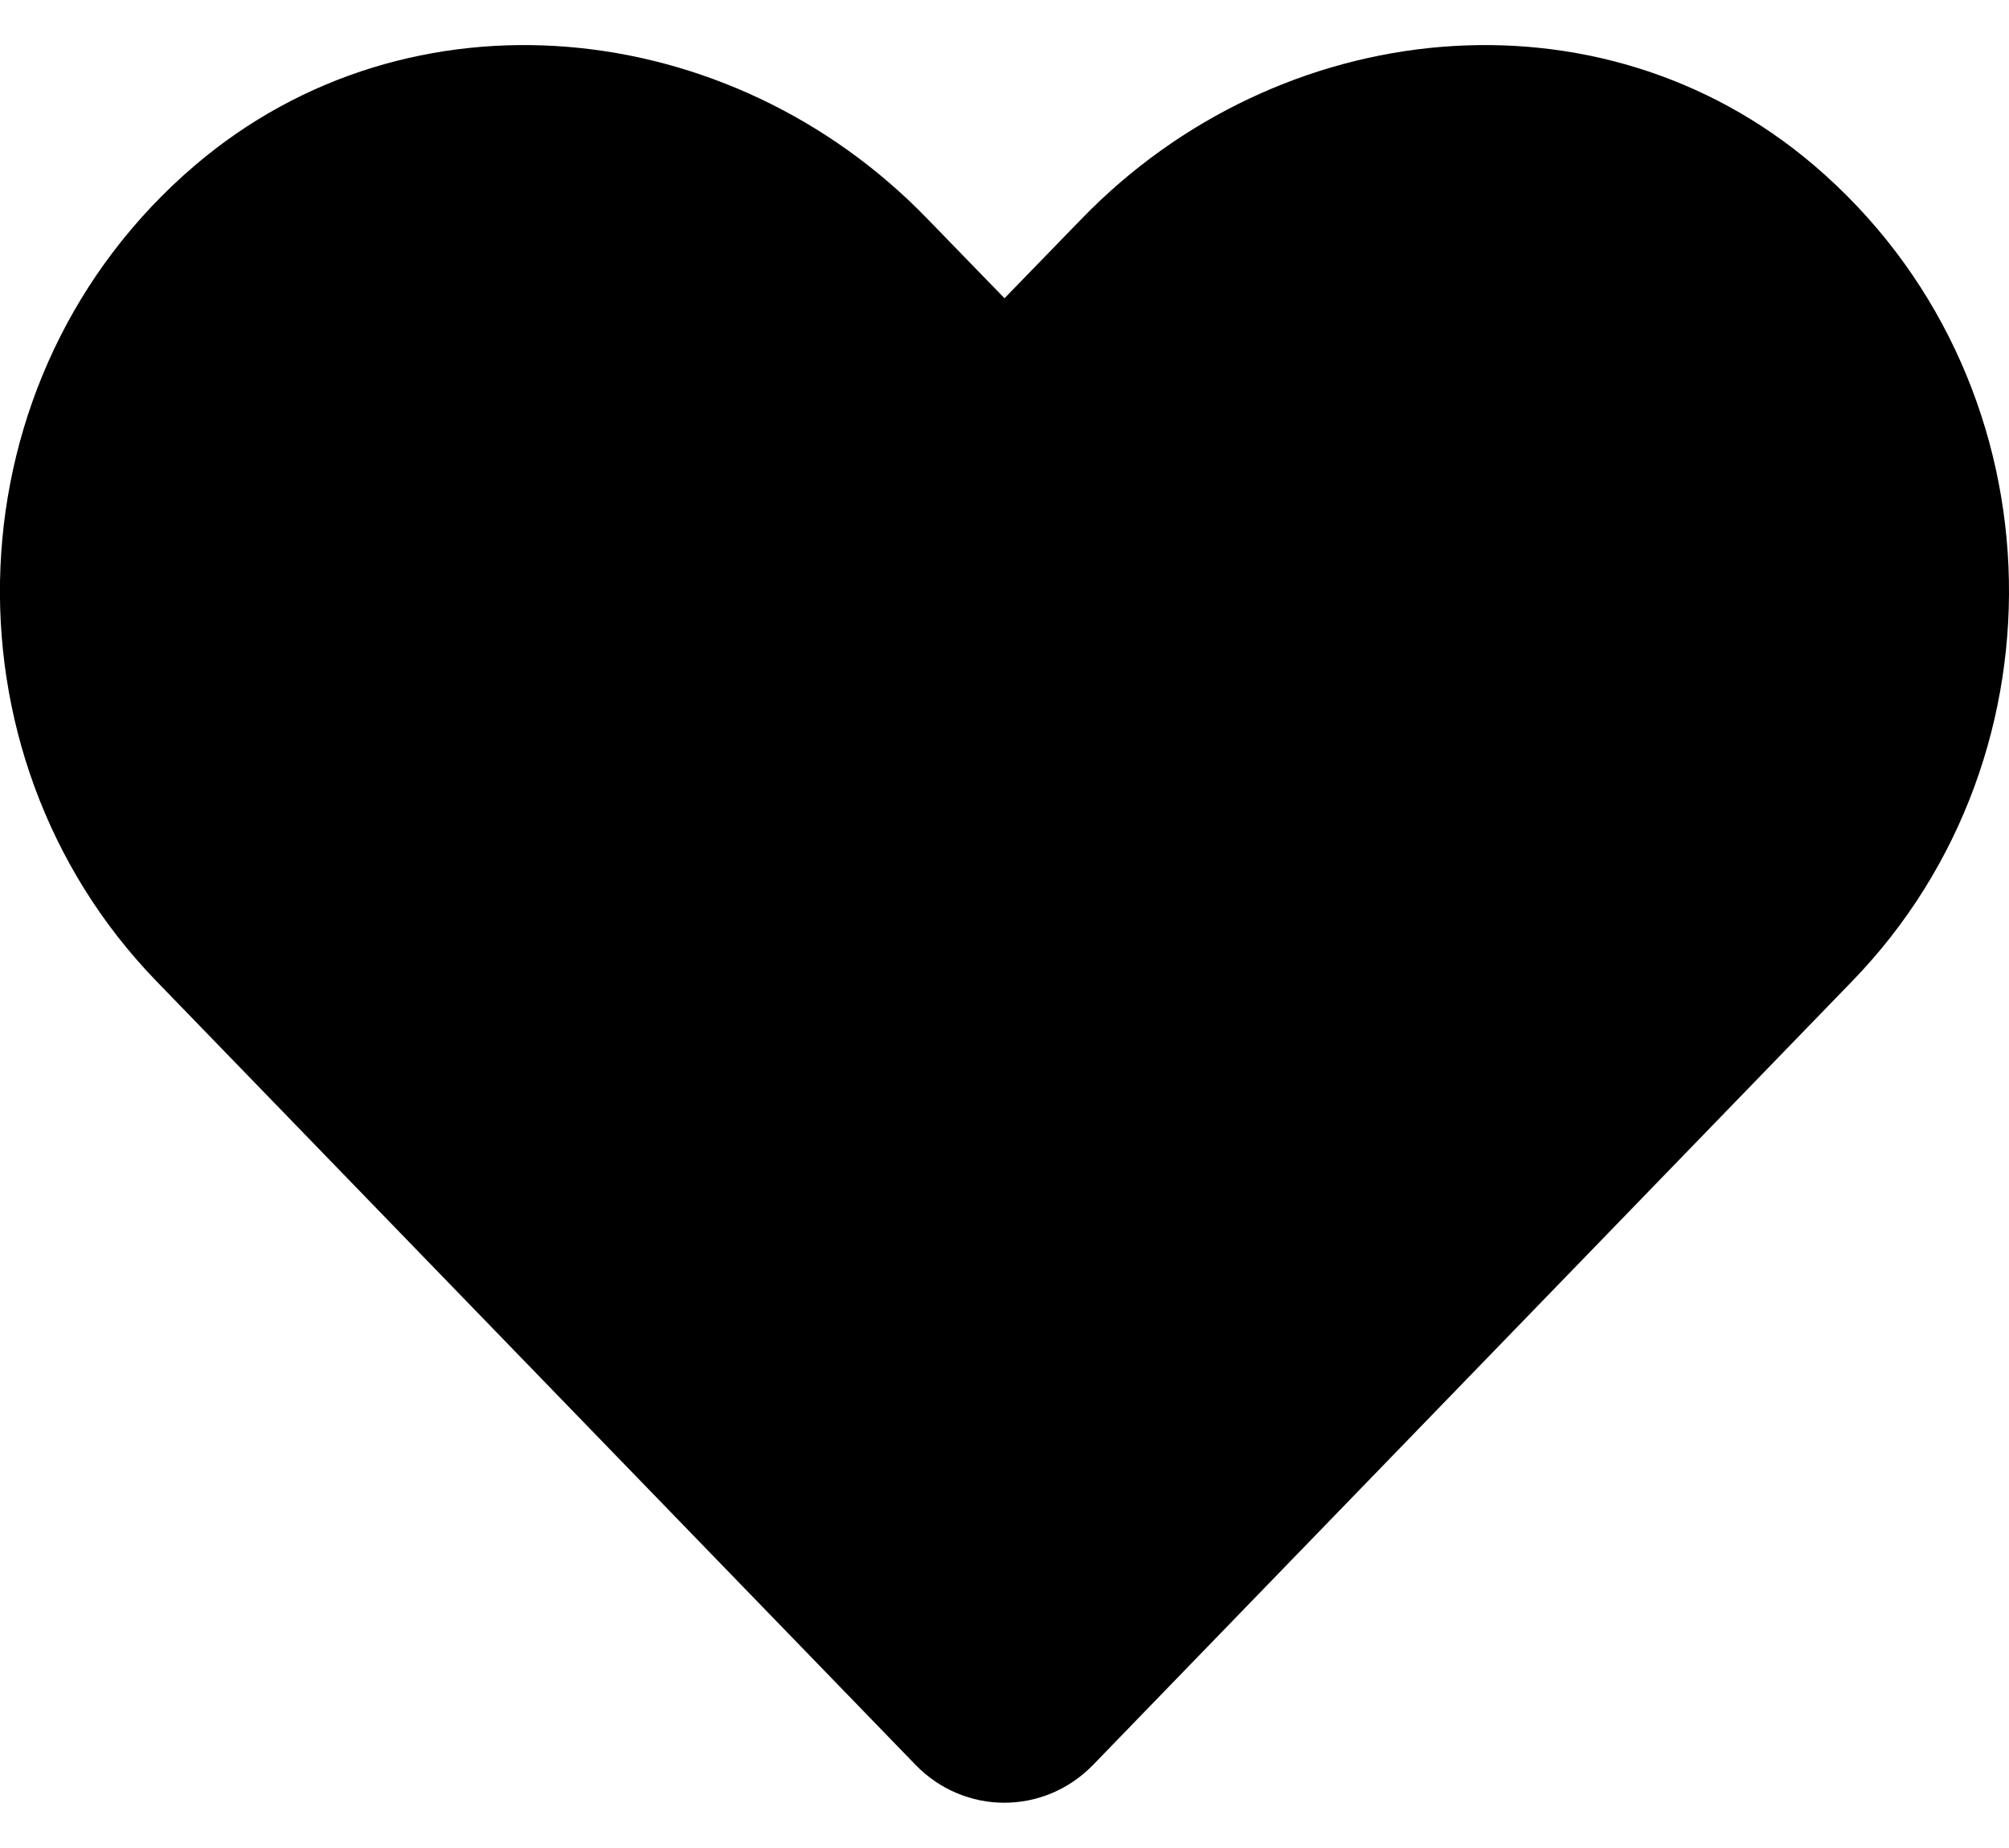
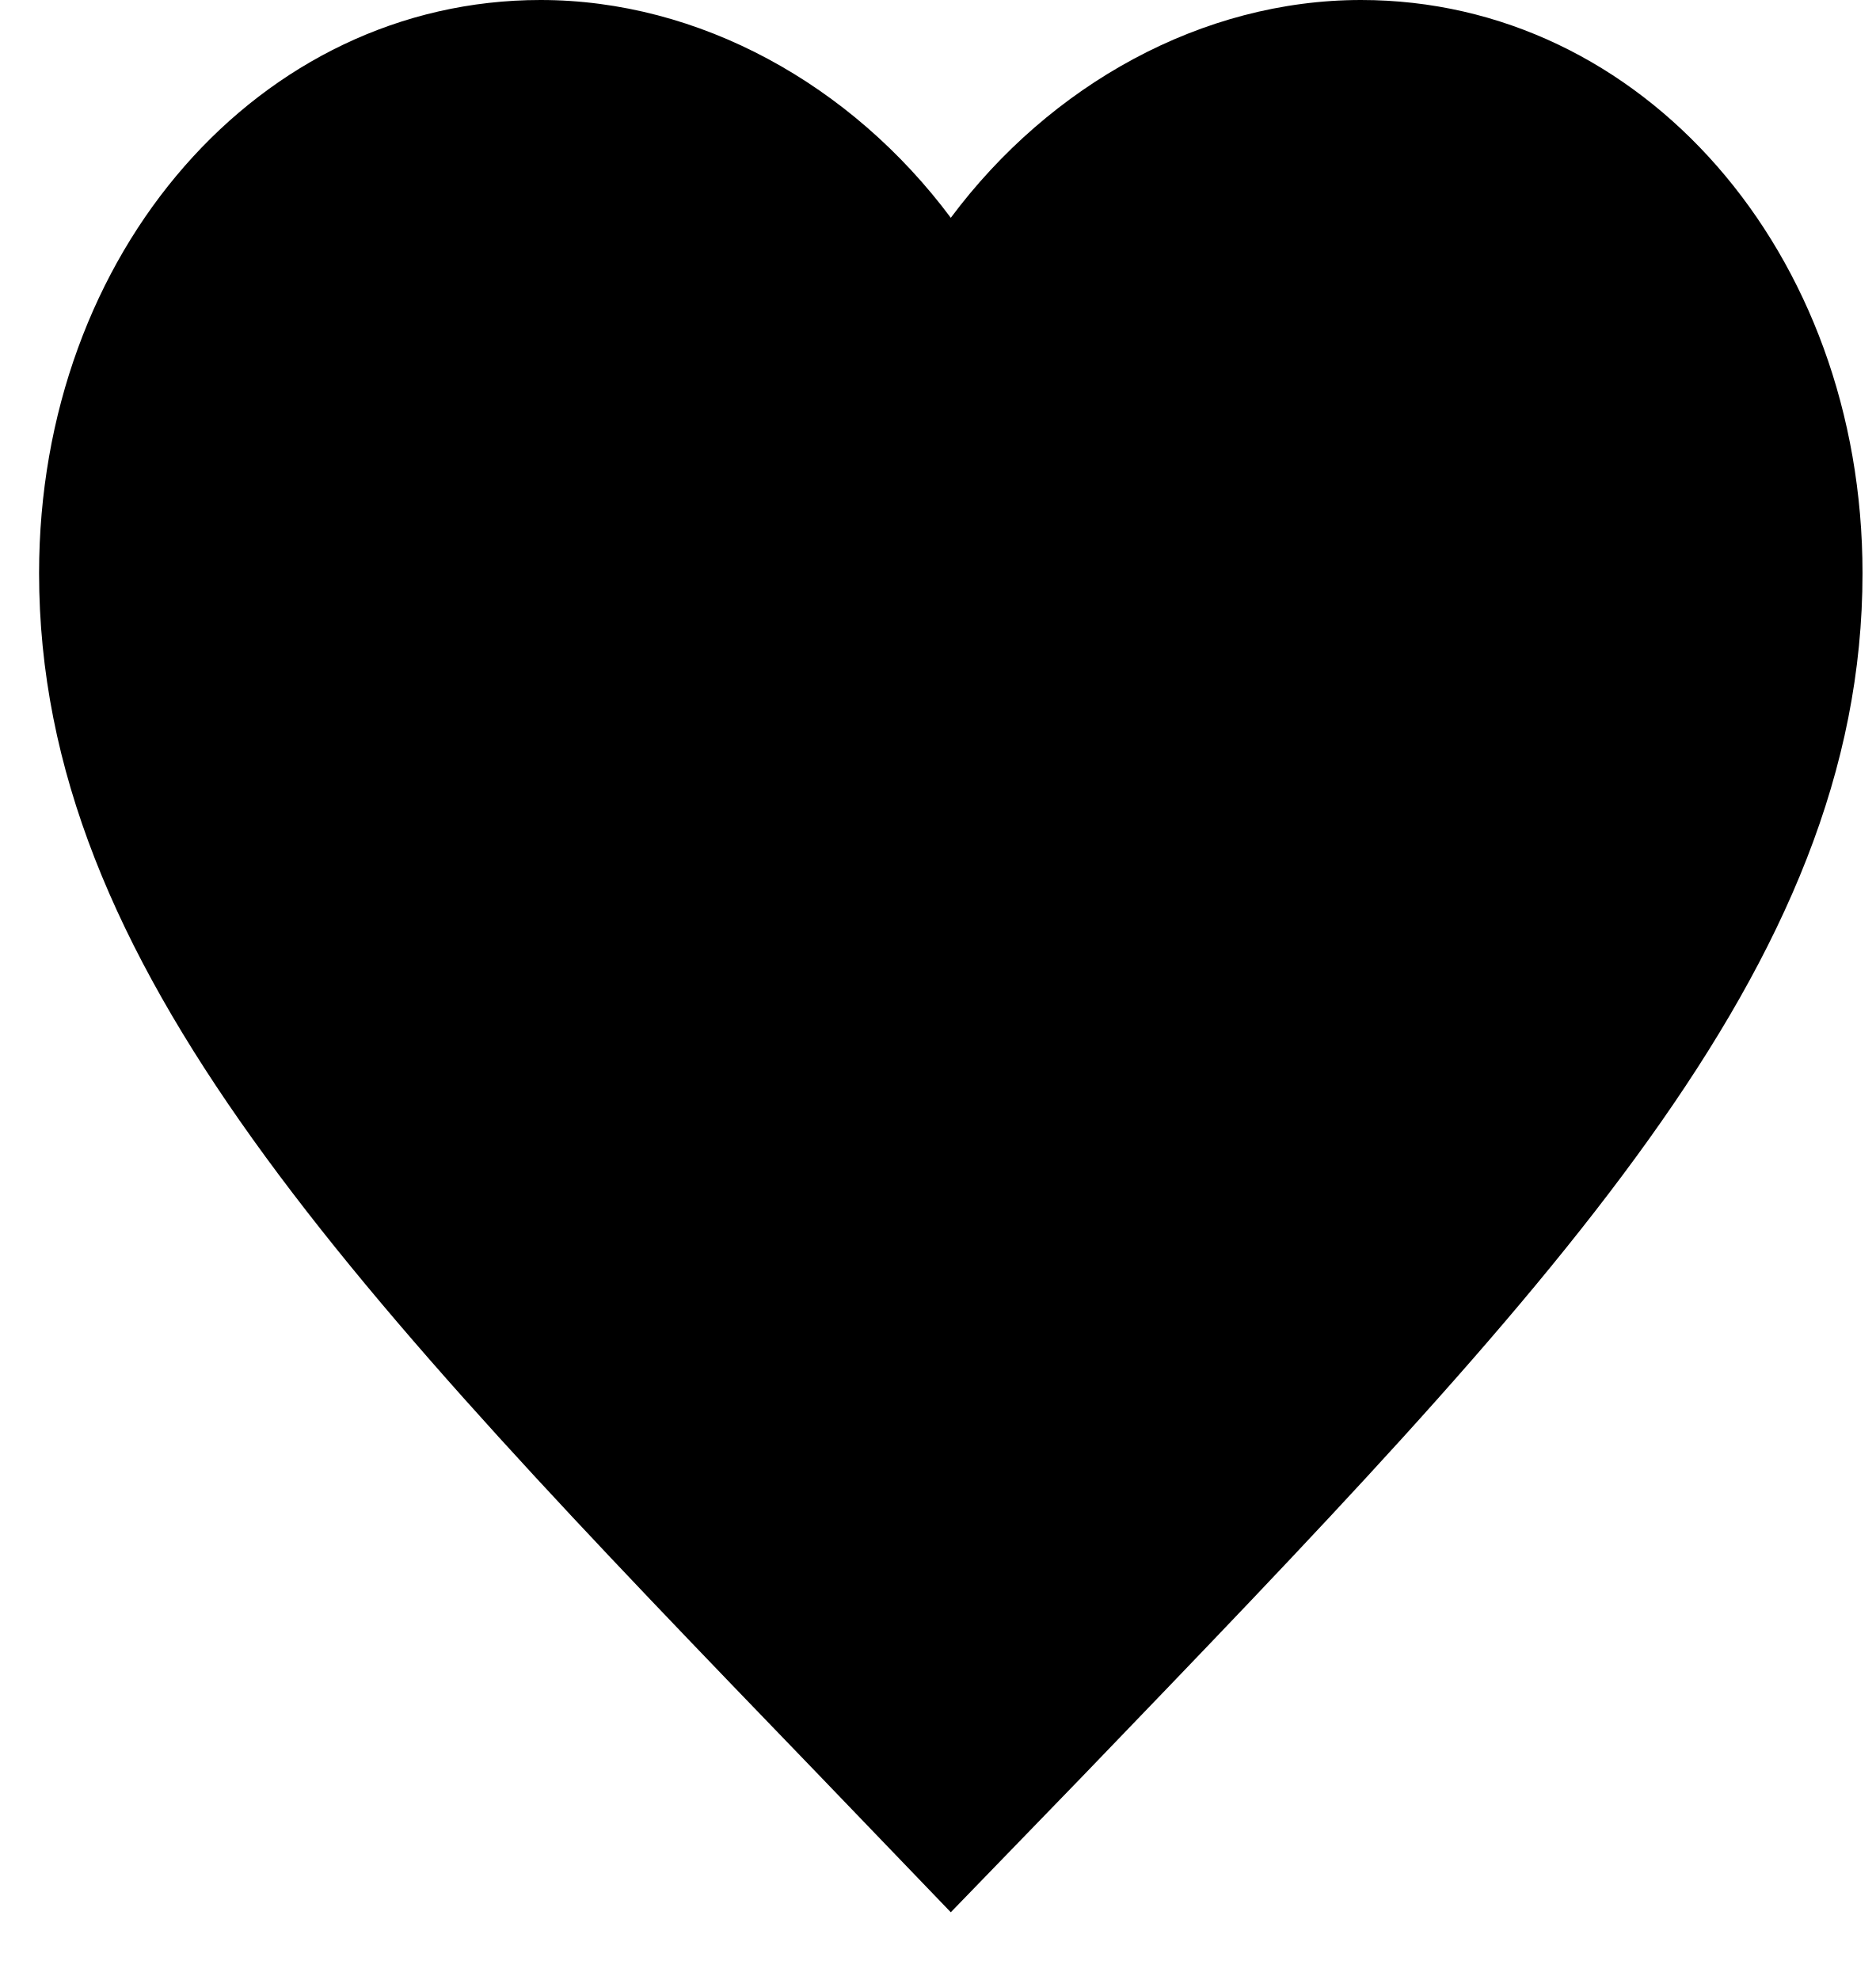
- <svg xmlns="http://www.w3.org/2000/svg" width="25" height="23" viewBox="0 0 25 23" fill="none">
-   <path d="M22.573 2.057C19.898 -0.224 15.918 0.187 13.462 2.721L12.5 3.712L11.538 2.721C9.087 0.187 5.103 -0.224 2.427 2.057C-0.64 4.674 -0.801 9.371 1.943 12.208L11.392 21.964C12.002 22.594 12.993 22.594 13.604 21.964L23.052 12.208C25.801 9.371 25.64 4.674 22.573 2.057V2.057Z" fill="black" />
+ <svg xmlns="http://www.w3.org/2000/svg" width="18" height="19" viewBox="0 0 18 19" fill="none">
+   <path d="M9.125 18.35L7.856 17.03C3.35 12.36 0.375 9.28 0.375 5.5C0.375 2.42 2.493 0 5.188 0C6.71 0 8.171 0.81 9.125 2.09C10.079 0.81 11.54 0 13.062 0C15.758 0 17.875 2.42 17.875 5.5C17.875 9.28 14.9 12.36 10.394 17.04L9.125 18.35Z" fill="black" />
</svg>
